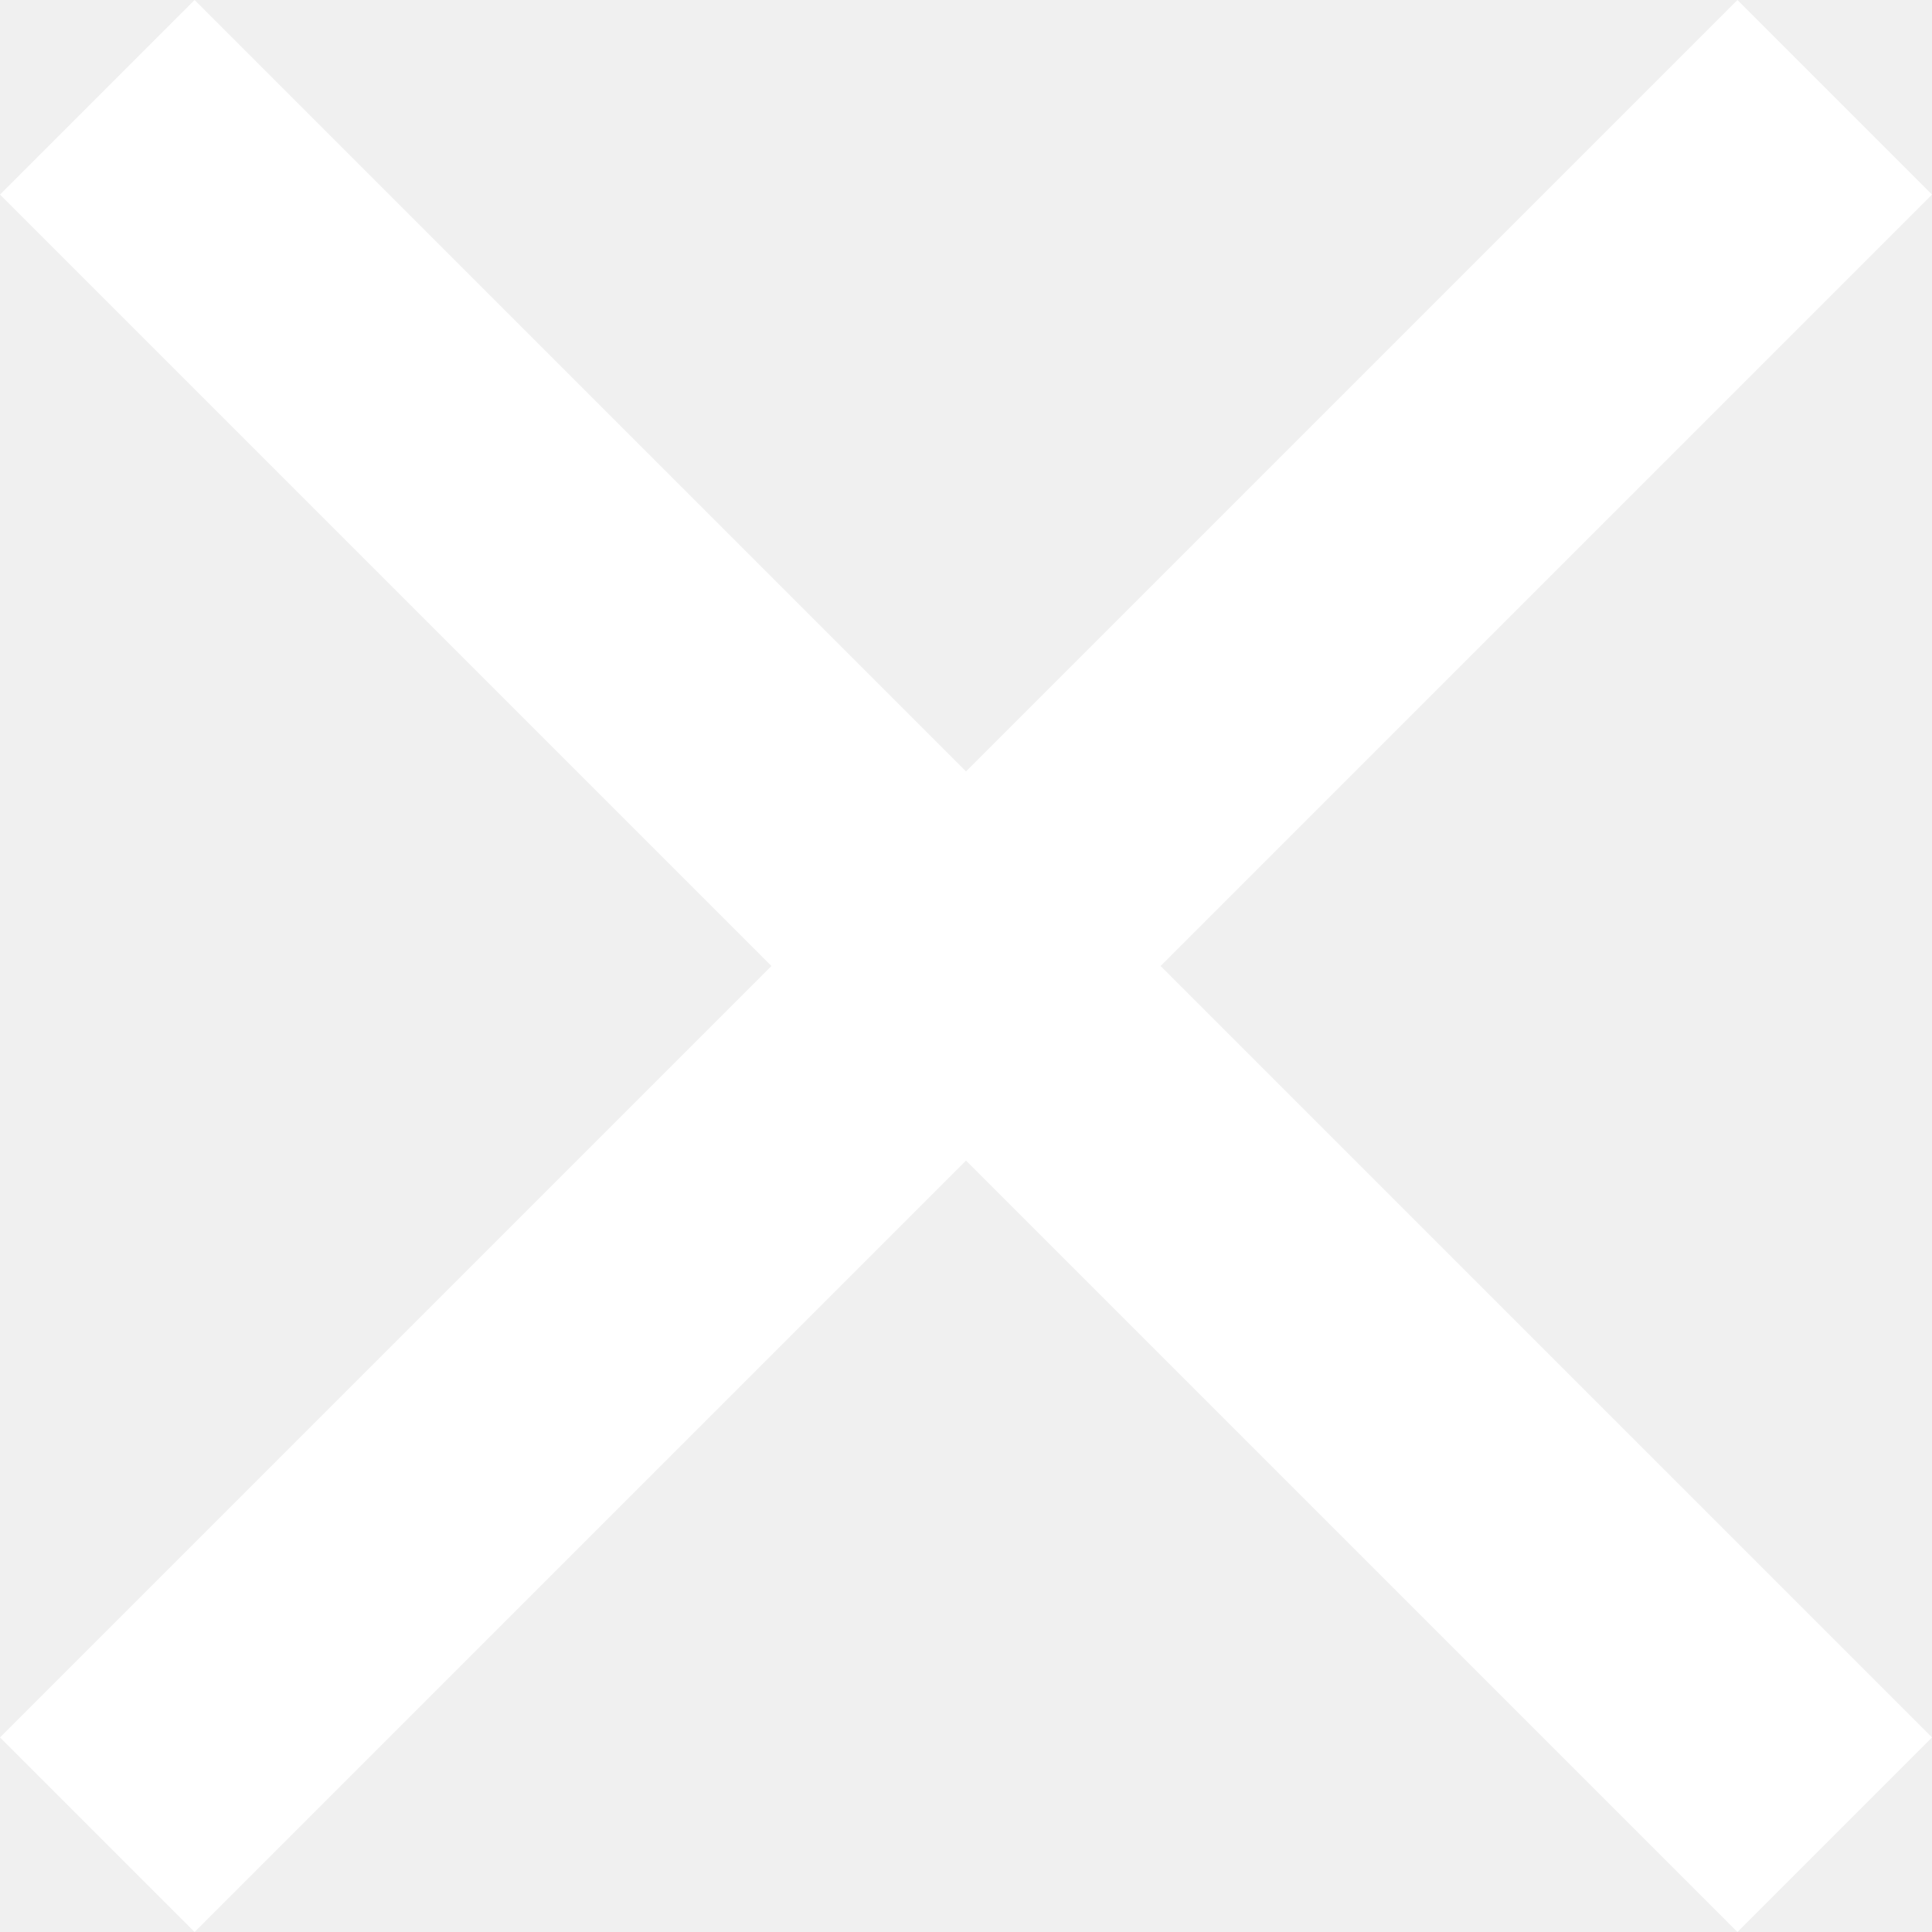
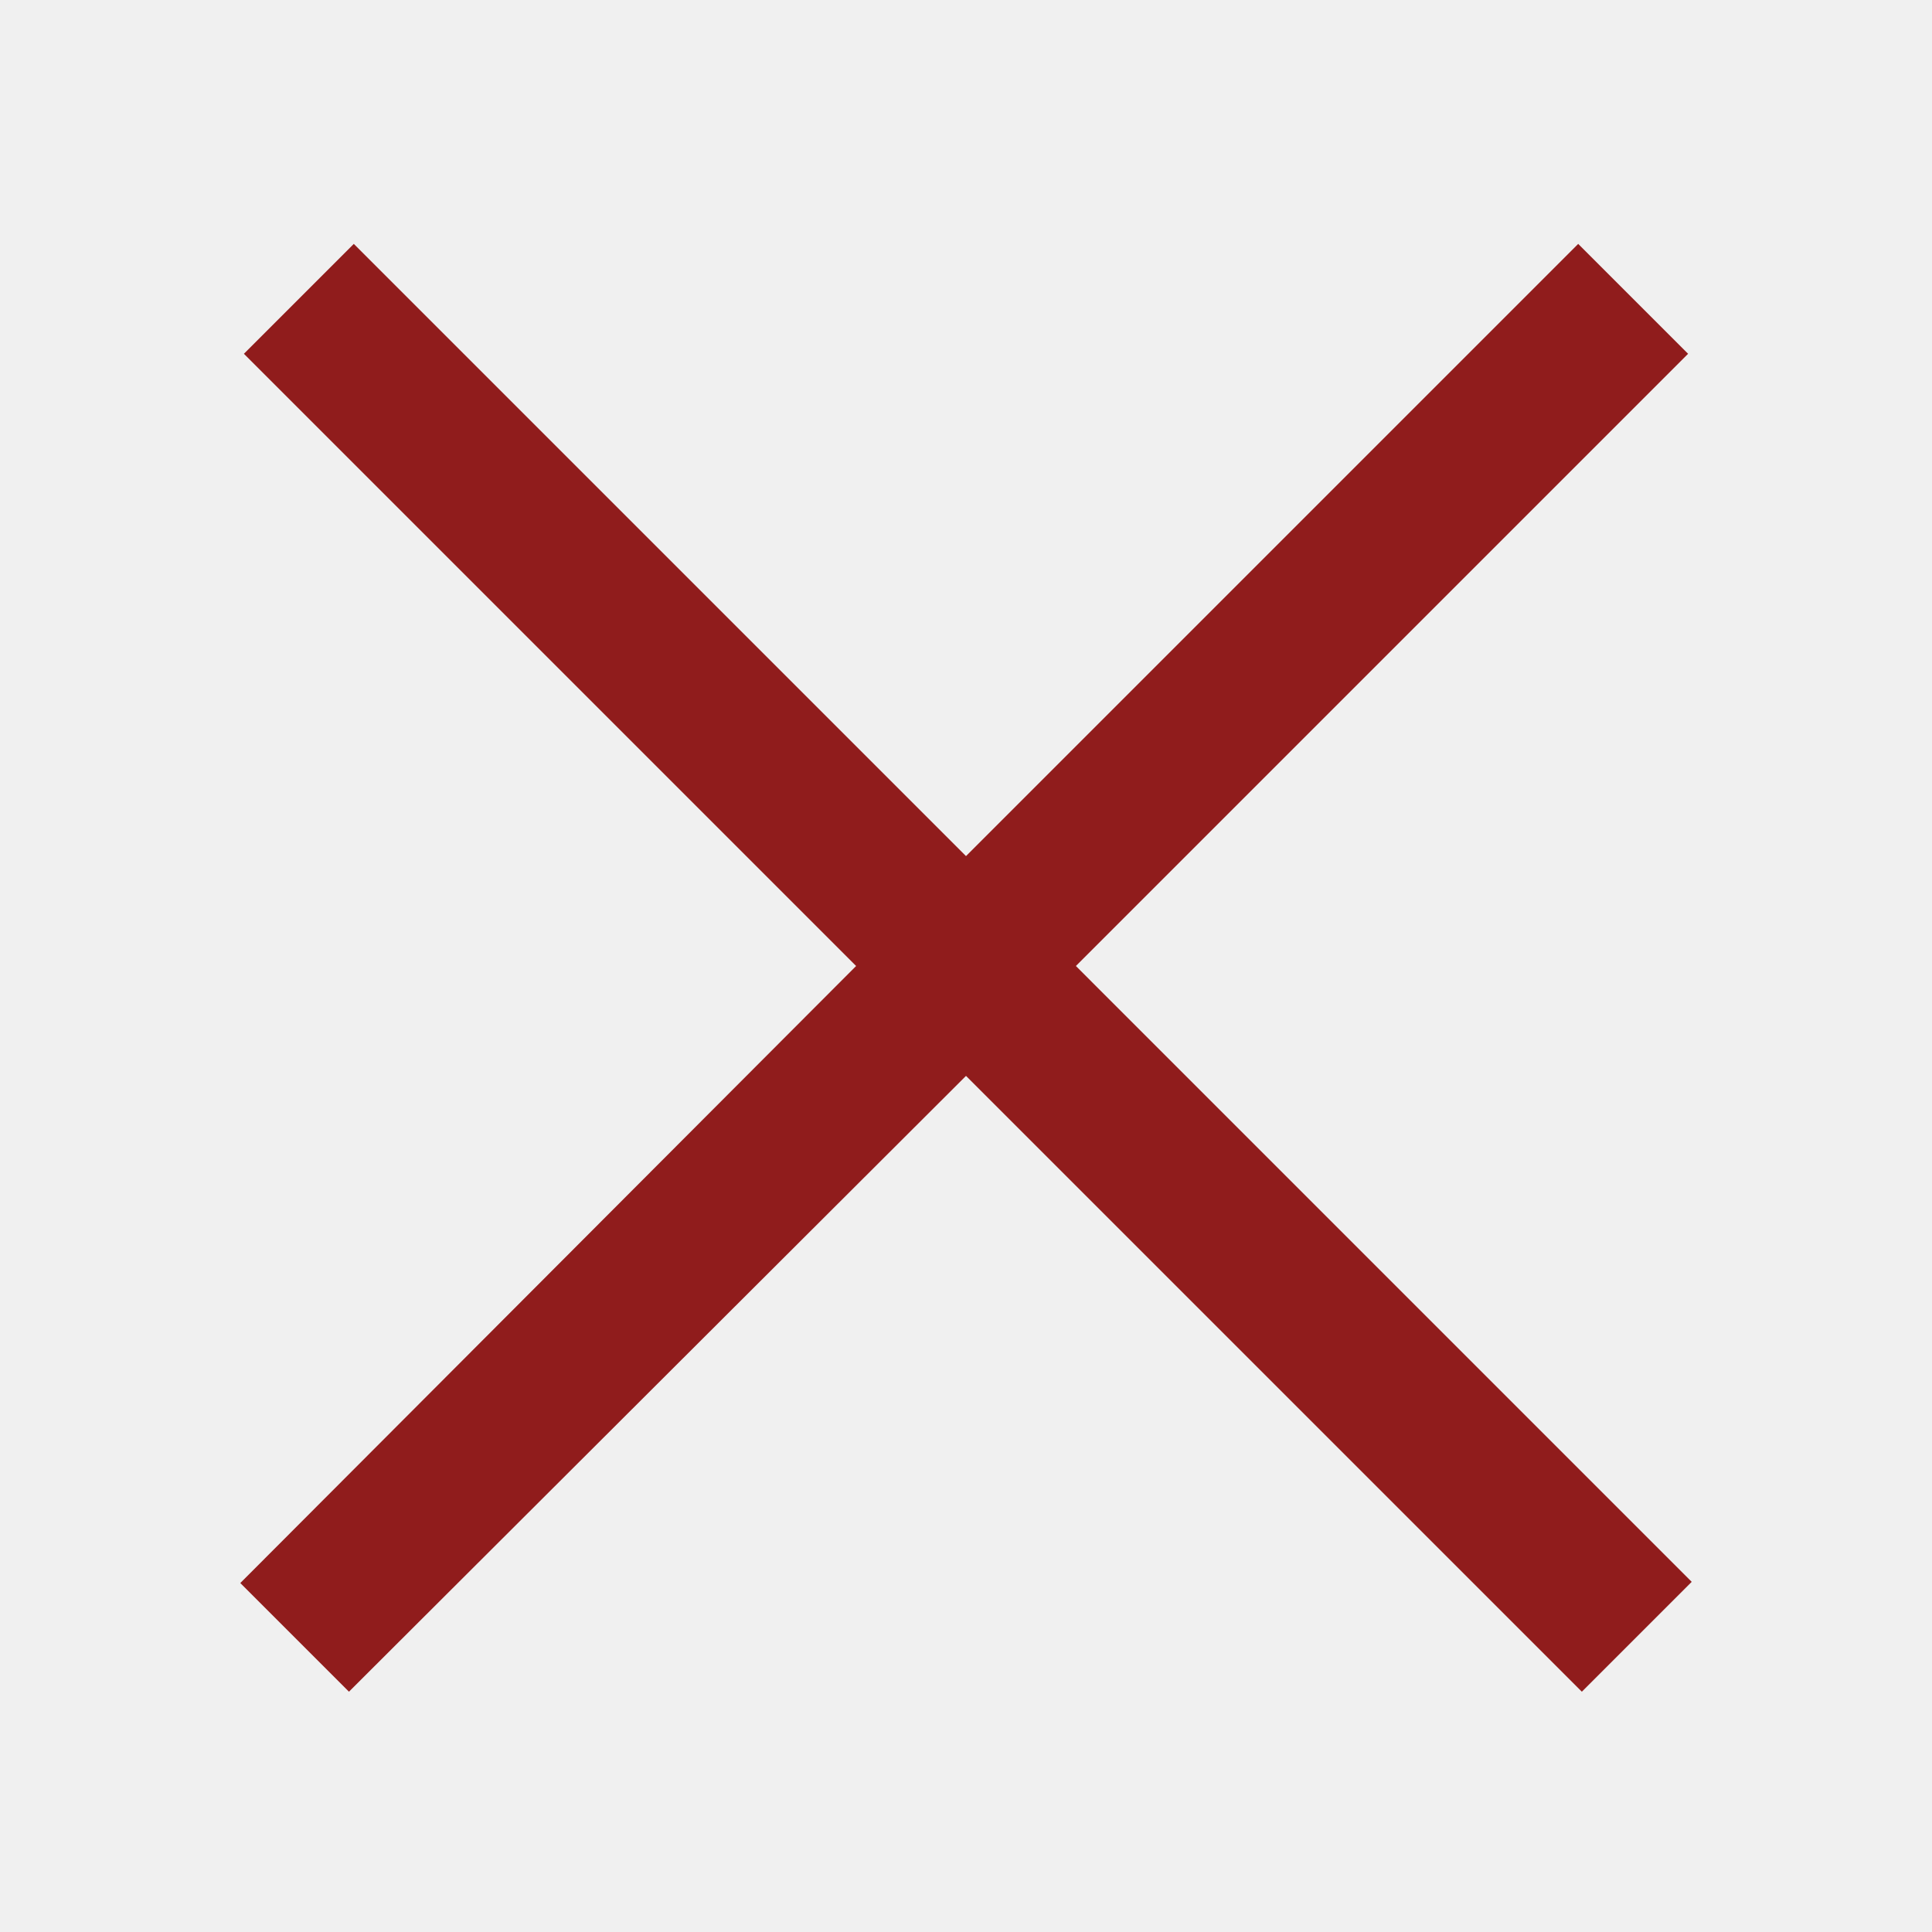
- <svg xmlns="http://www.w3.org/2000/svg" width="42" height="42" viewBox="0 0 42 42" fill="none">
-   <path d="M42 4.23L37.77 0L21 16.77L4.23 0L0 4.23L16.77 21L0 37.77L4.23 42L21 25.23L37.77 42L42 37.77L25.23 21L42 4.23Z" fill="white" />
+ <svg xmlns="http://www.w3.org/2000/svg" fill="#901c1c" viewBox="0 0 50 50" width="50px" height="50px">
+   <path d="M 9.156 6.312 L 6.312 9.156 L 22.156 25 L 6.219 40.969 L 9.031 43.781 L 25 27.844 L 40.938 43.781 L 43.781 40.938 L 27.844 25 L 43.688 9.156 L 40.844 6.312 L 25 22.156 Z" />
</svg>
